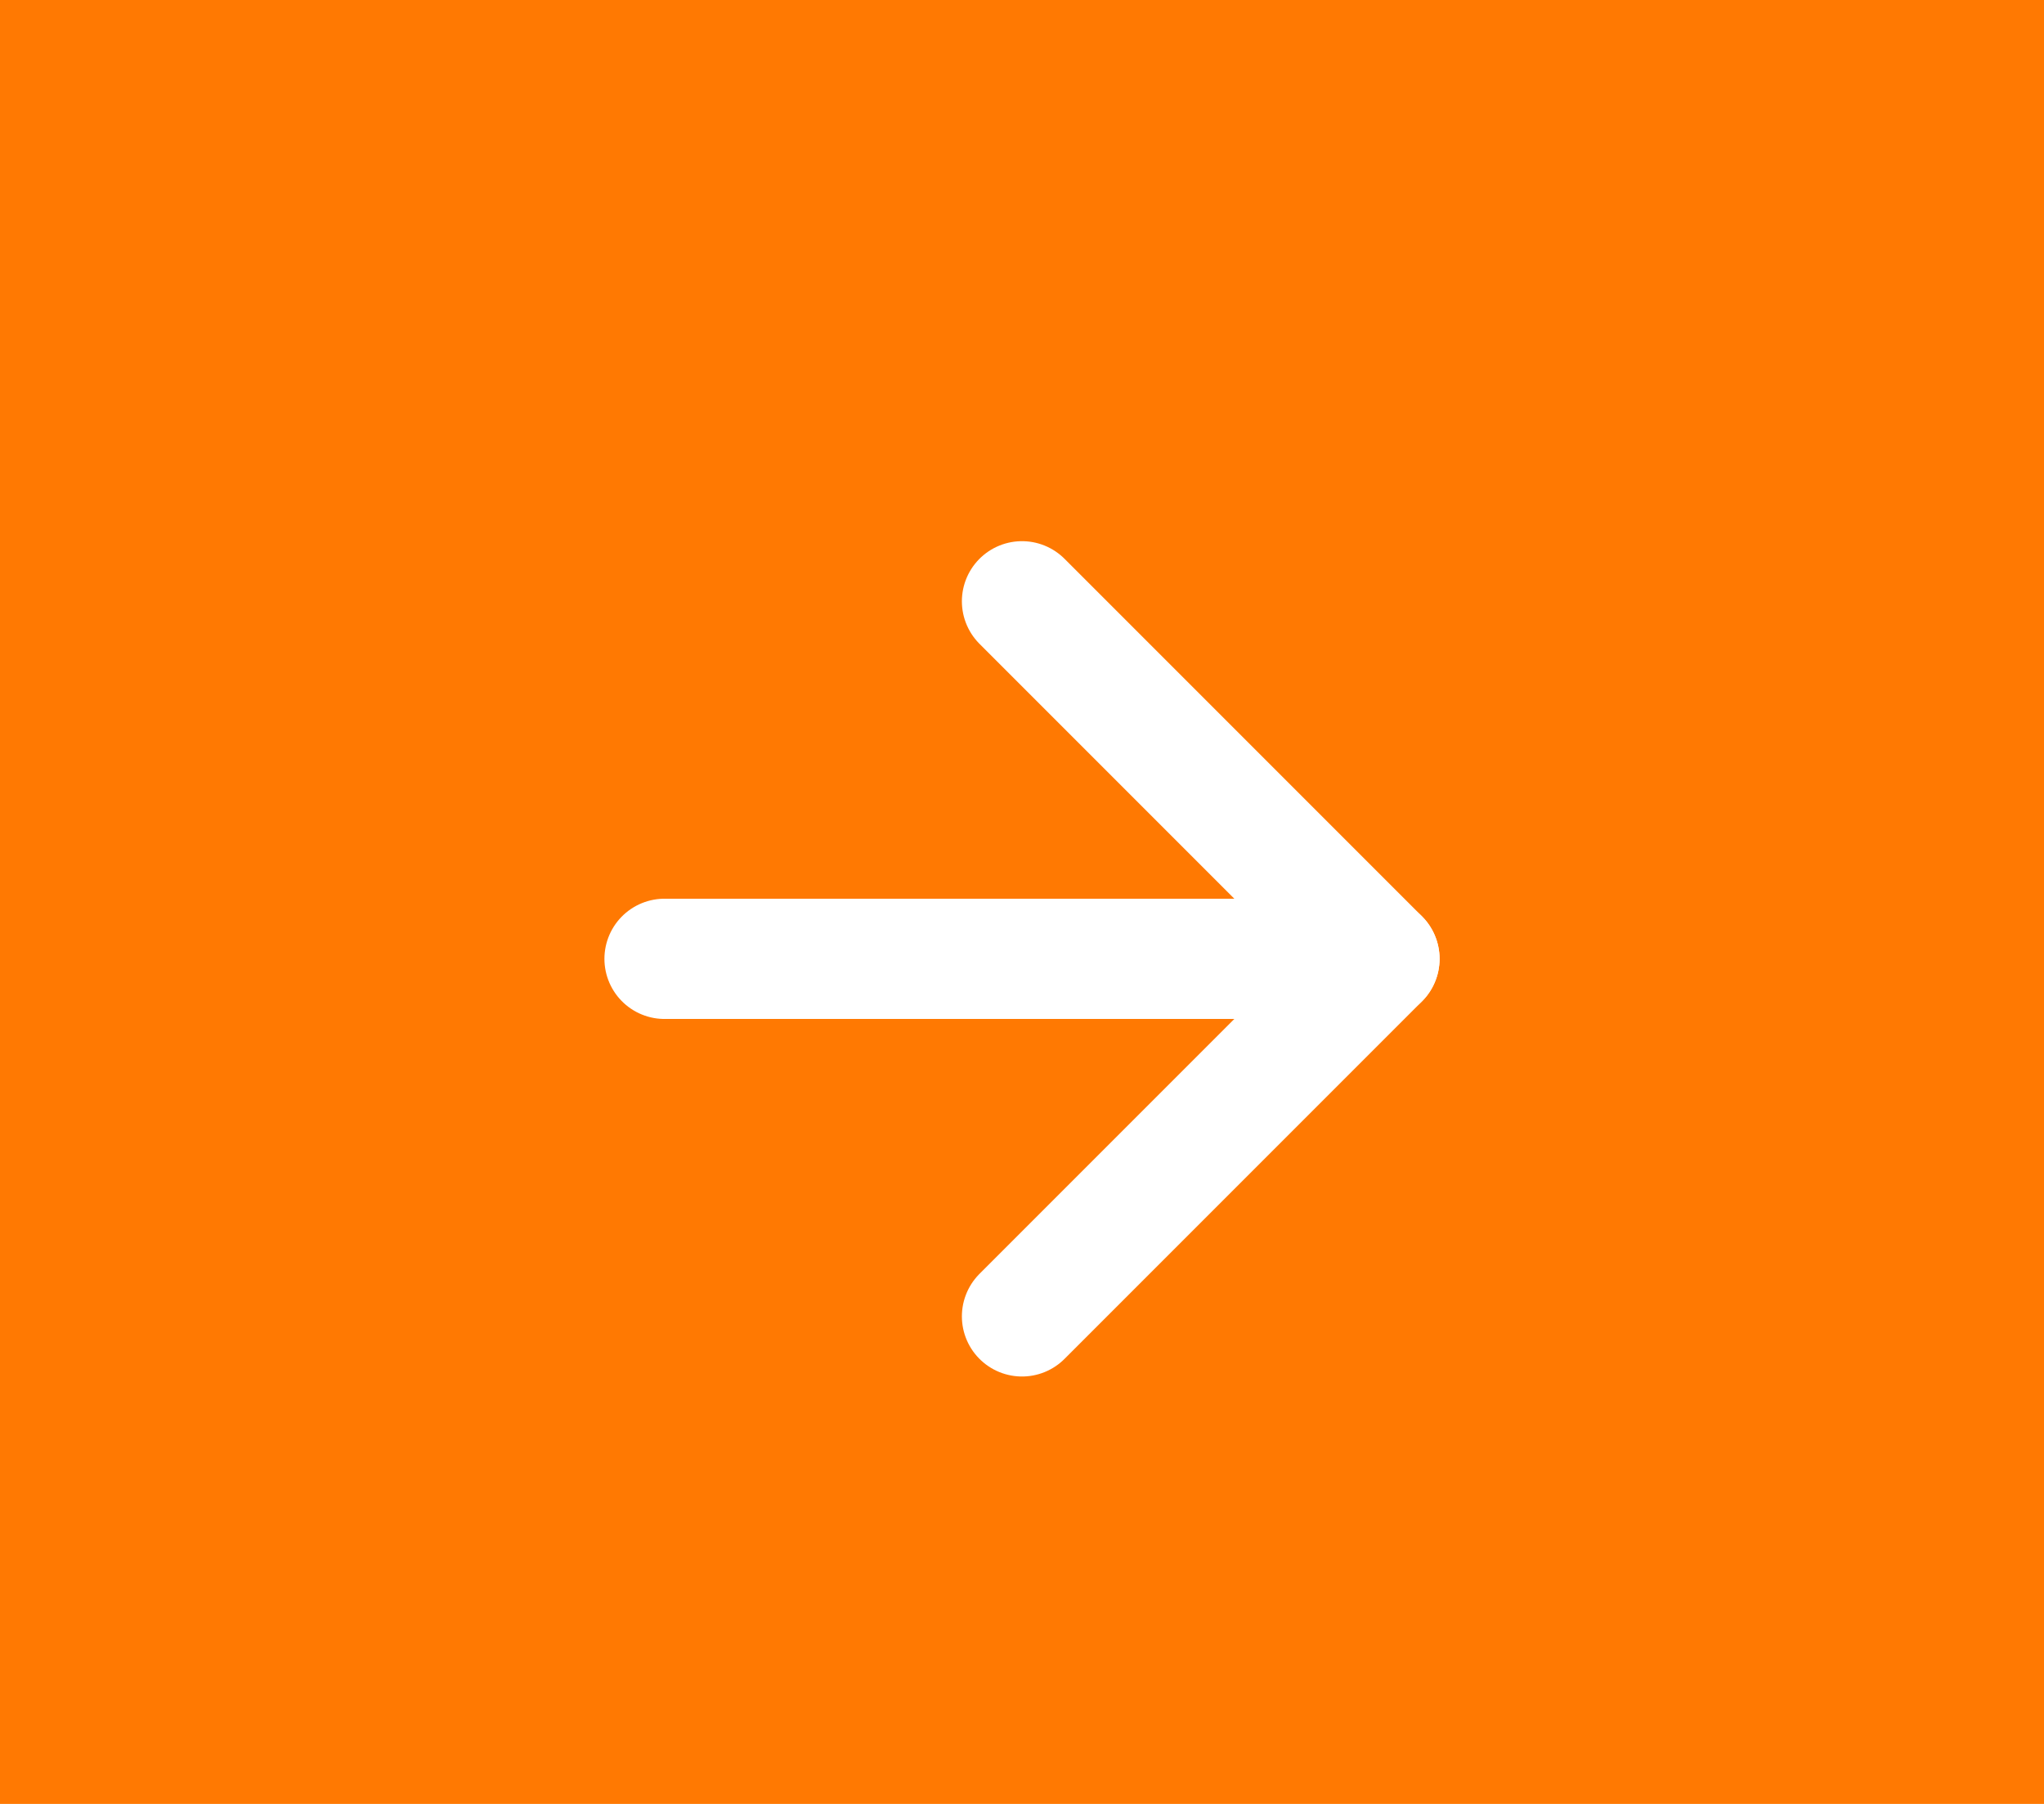
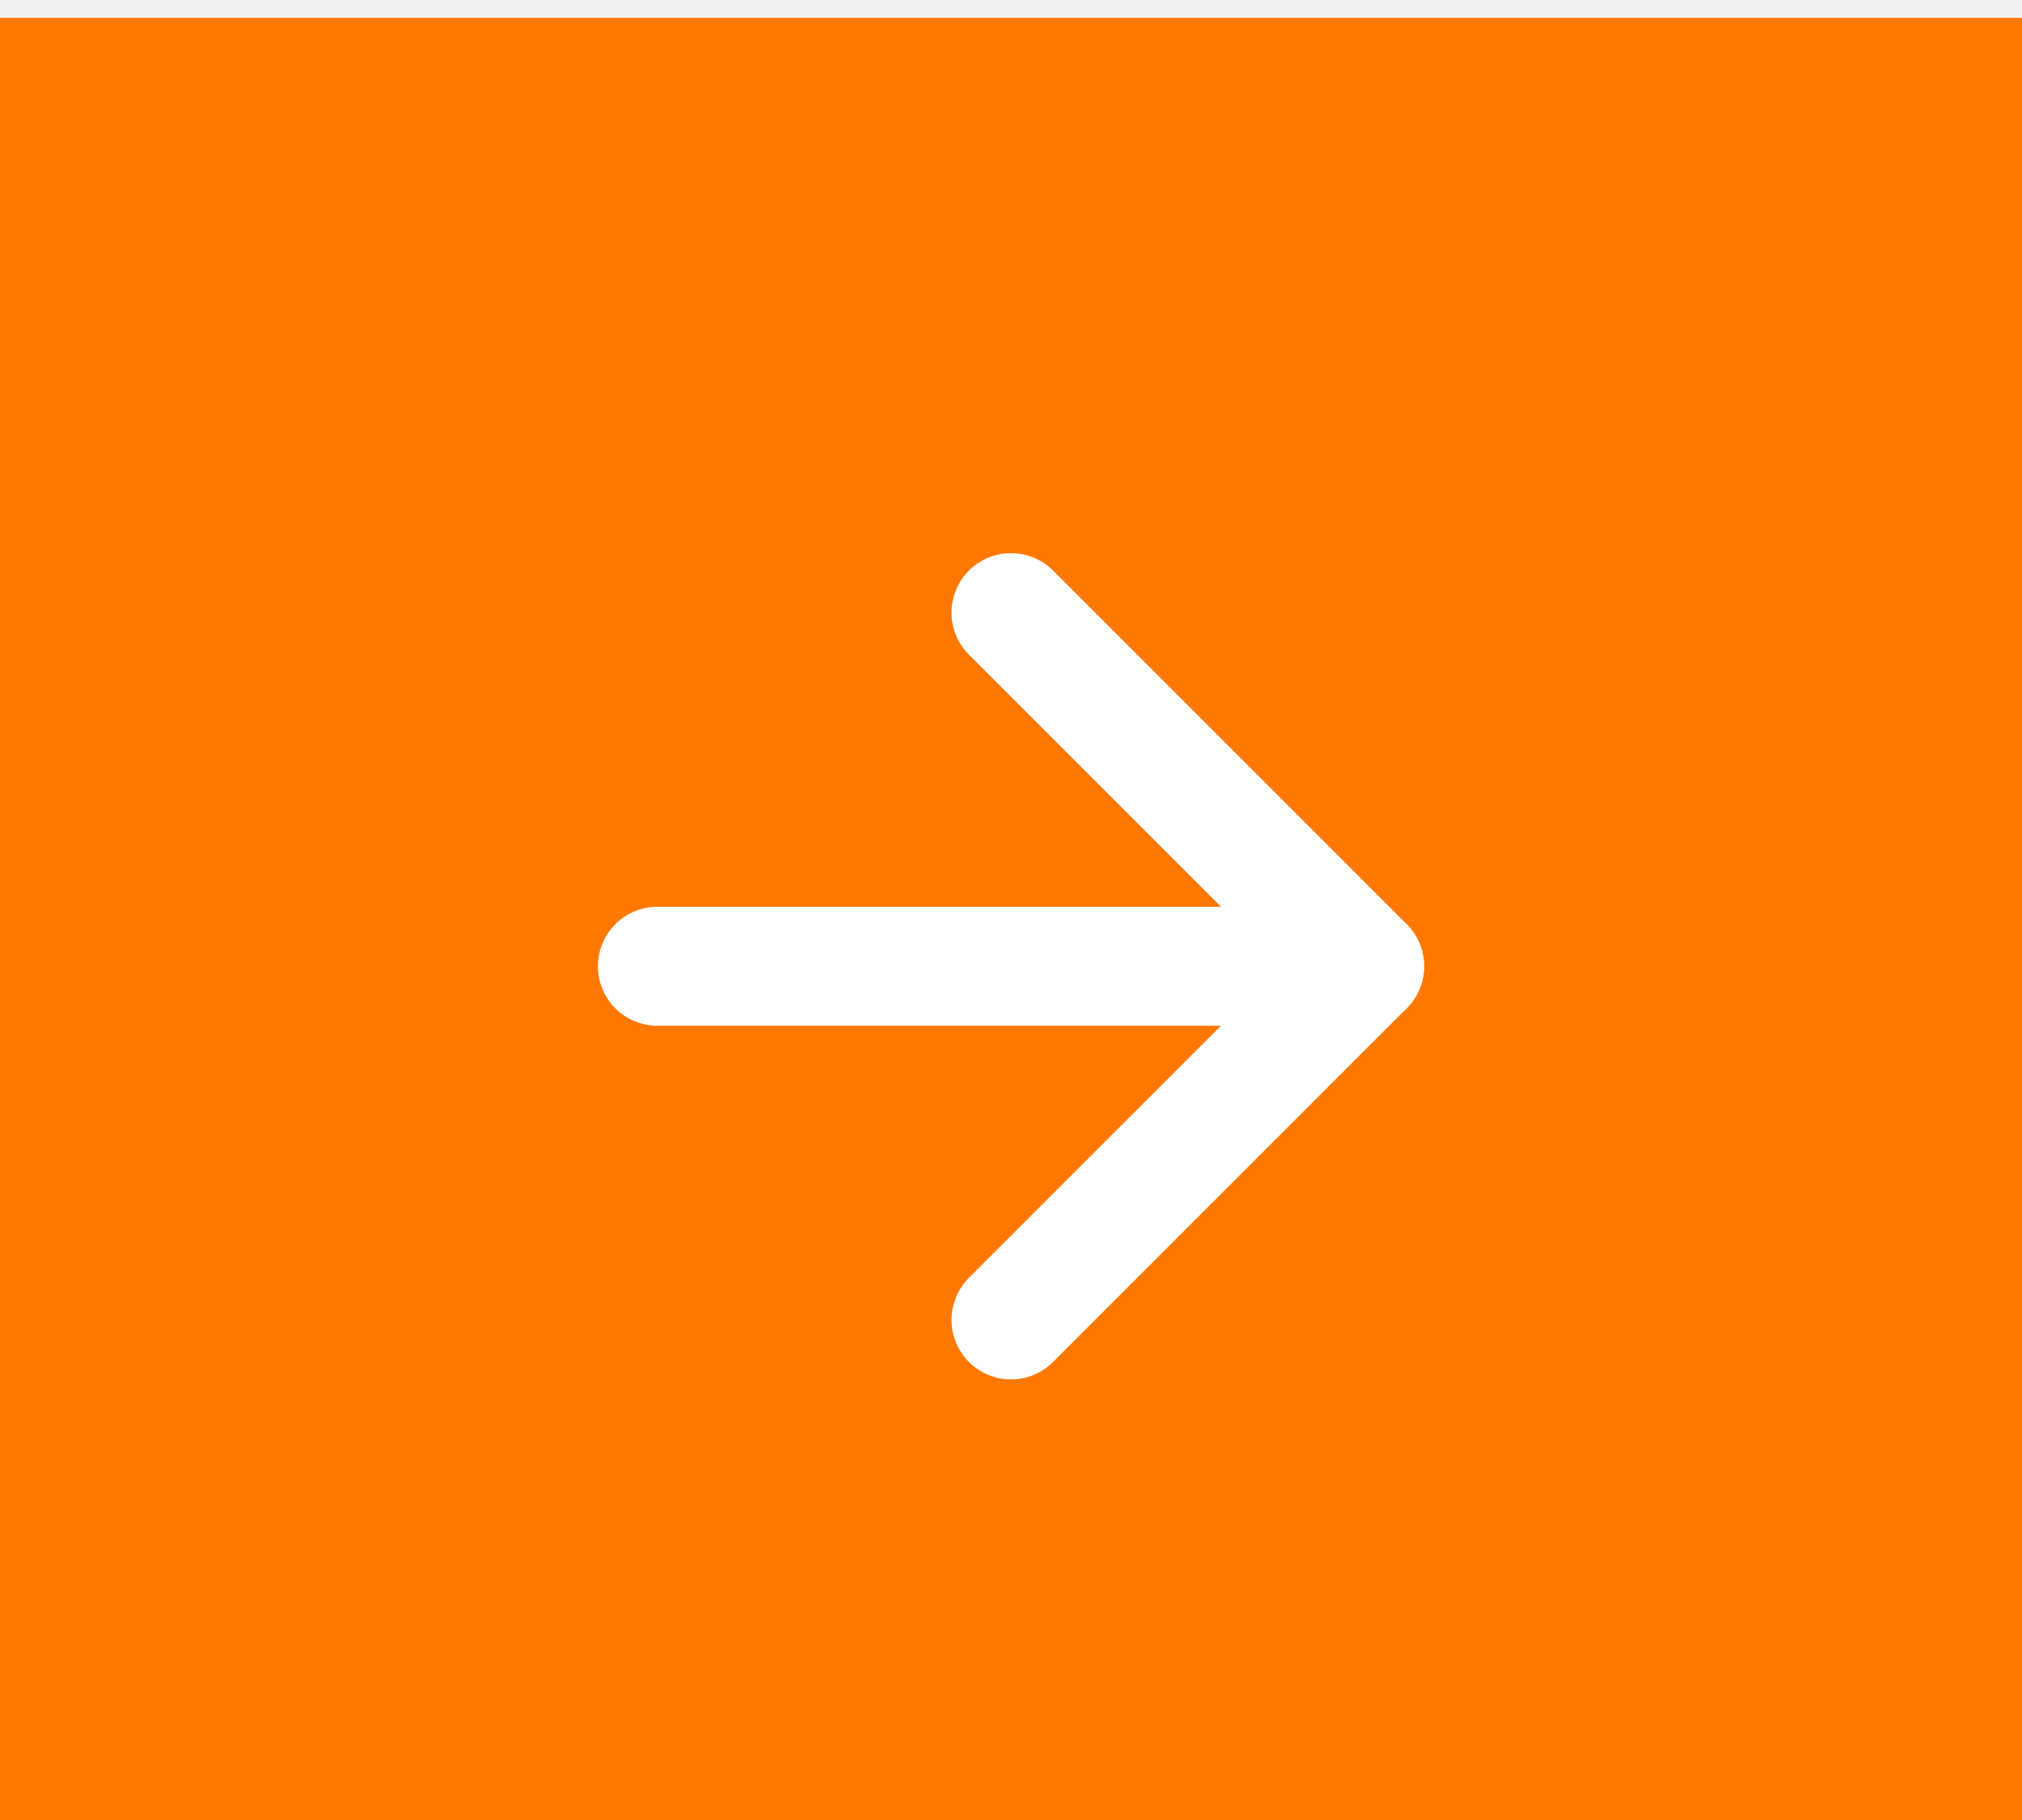
- <svg xmlns="http://www.w3.org/2000/svg" width="17" height="15" viewBox="0 0 17 15">
+ <svg xmlns="http://www.w3.org/2000/svg" width="20" height="18" viewBox="0 0 17 15">
  <g id="그룹_649" data-name="그룹 649" transform="translate(-879 -300)">
    <g id="그룹_646" data-name="그룹 646" transform="translate(-195 -67)">
-       <rect id="사각형_2538" data-name="사각형 2538" width="17" height="15" transform="translate(1074 367)" fill="#ff7902" />
+       <rect id="사각형_2538" data-name="사각형 2538" width="20" height="18" transform="translate(1074 367)" fill="#ff7902" />
      <g id="Icon_feather-phone-forwarded" data-name="Icon feather-phone-forwarded" transform="translate(1069.947 372)">
        <path id="패스_394" data-name="패스 394" d="M28.5,1.5l2.973,2.973L28.5,7.446" transform="translate(-15.947 -1.5)" fill="none" stroke="#fff" stroke-linecap="round" stroke-linejoin="round" stroke-width="1" />
        <path id="패스_395" data-name="패스 395" d="M22.5,7.5h5.946" transform="translate(-12.92 -4.527)" fill="none" stroke="#fff" stroke-linecap="round" stroke-linejoin="round" stroke-width="1" />
      </g>
    </g>
  </g>
</svg>
